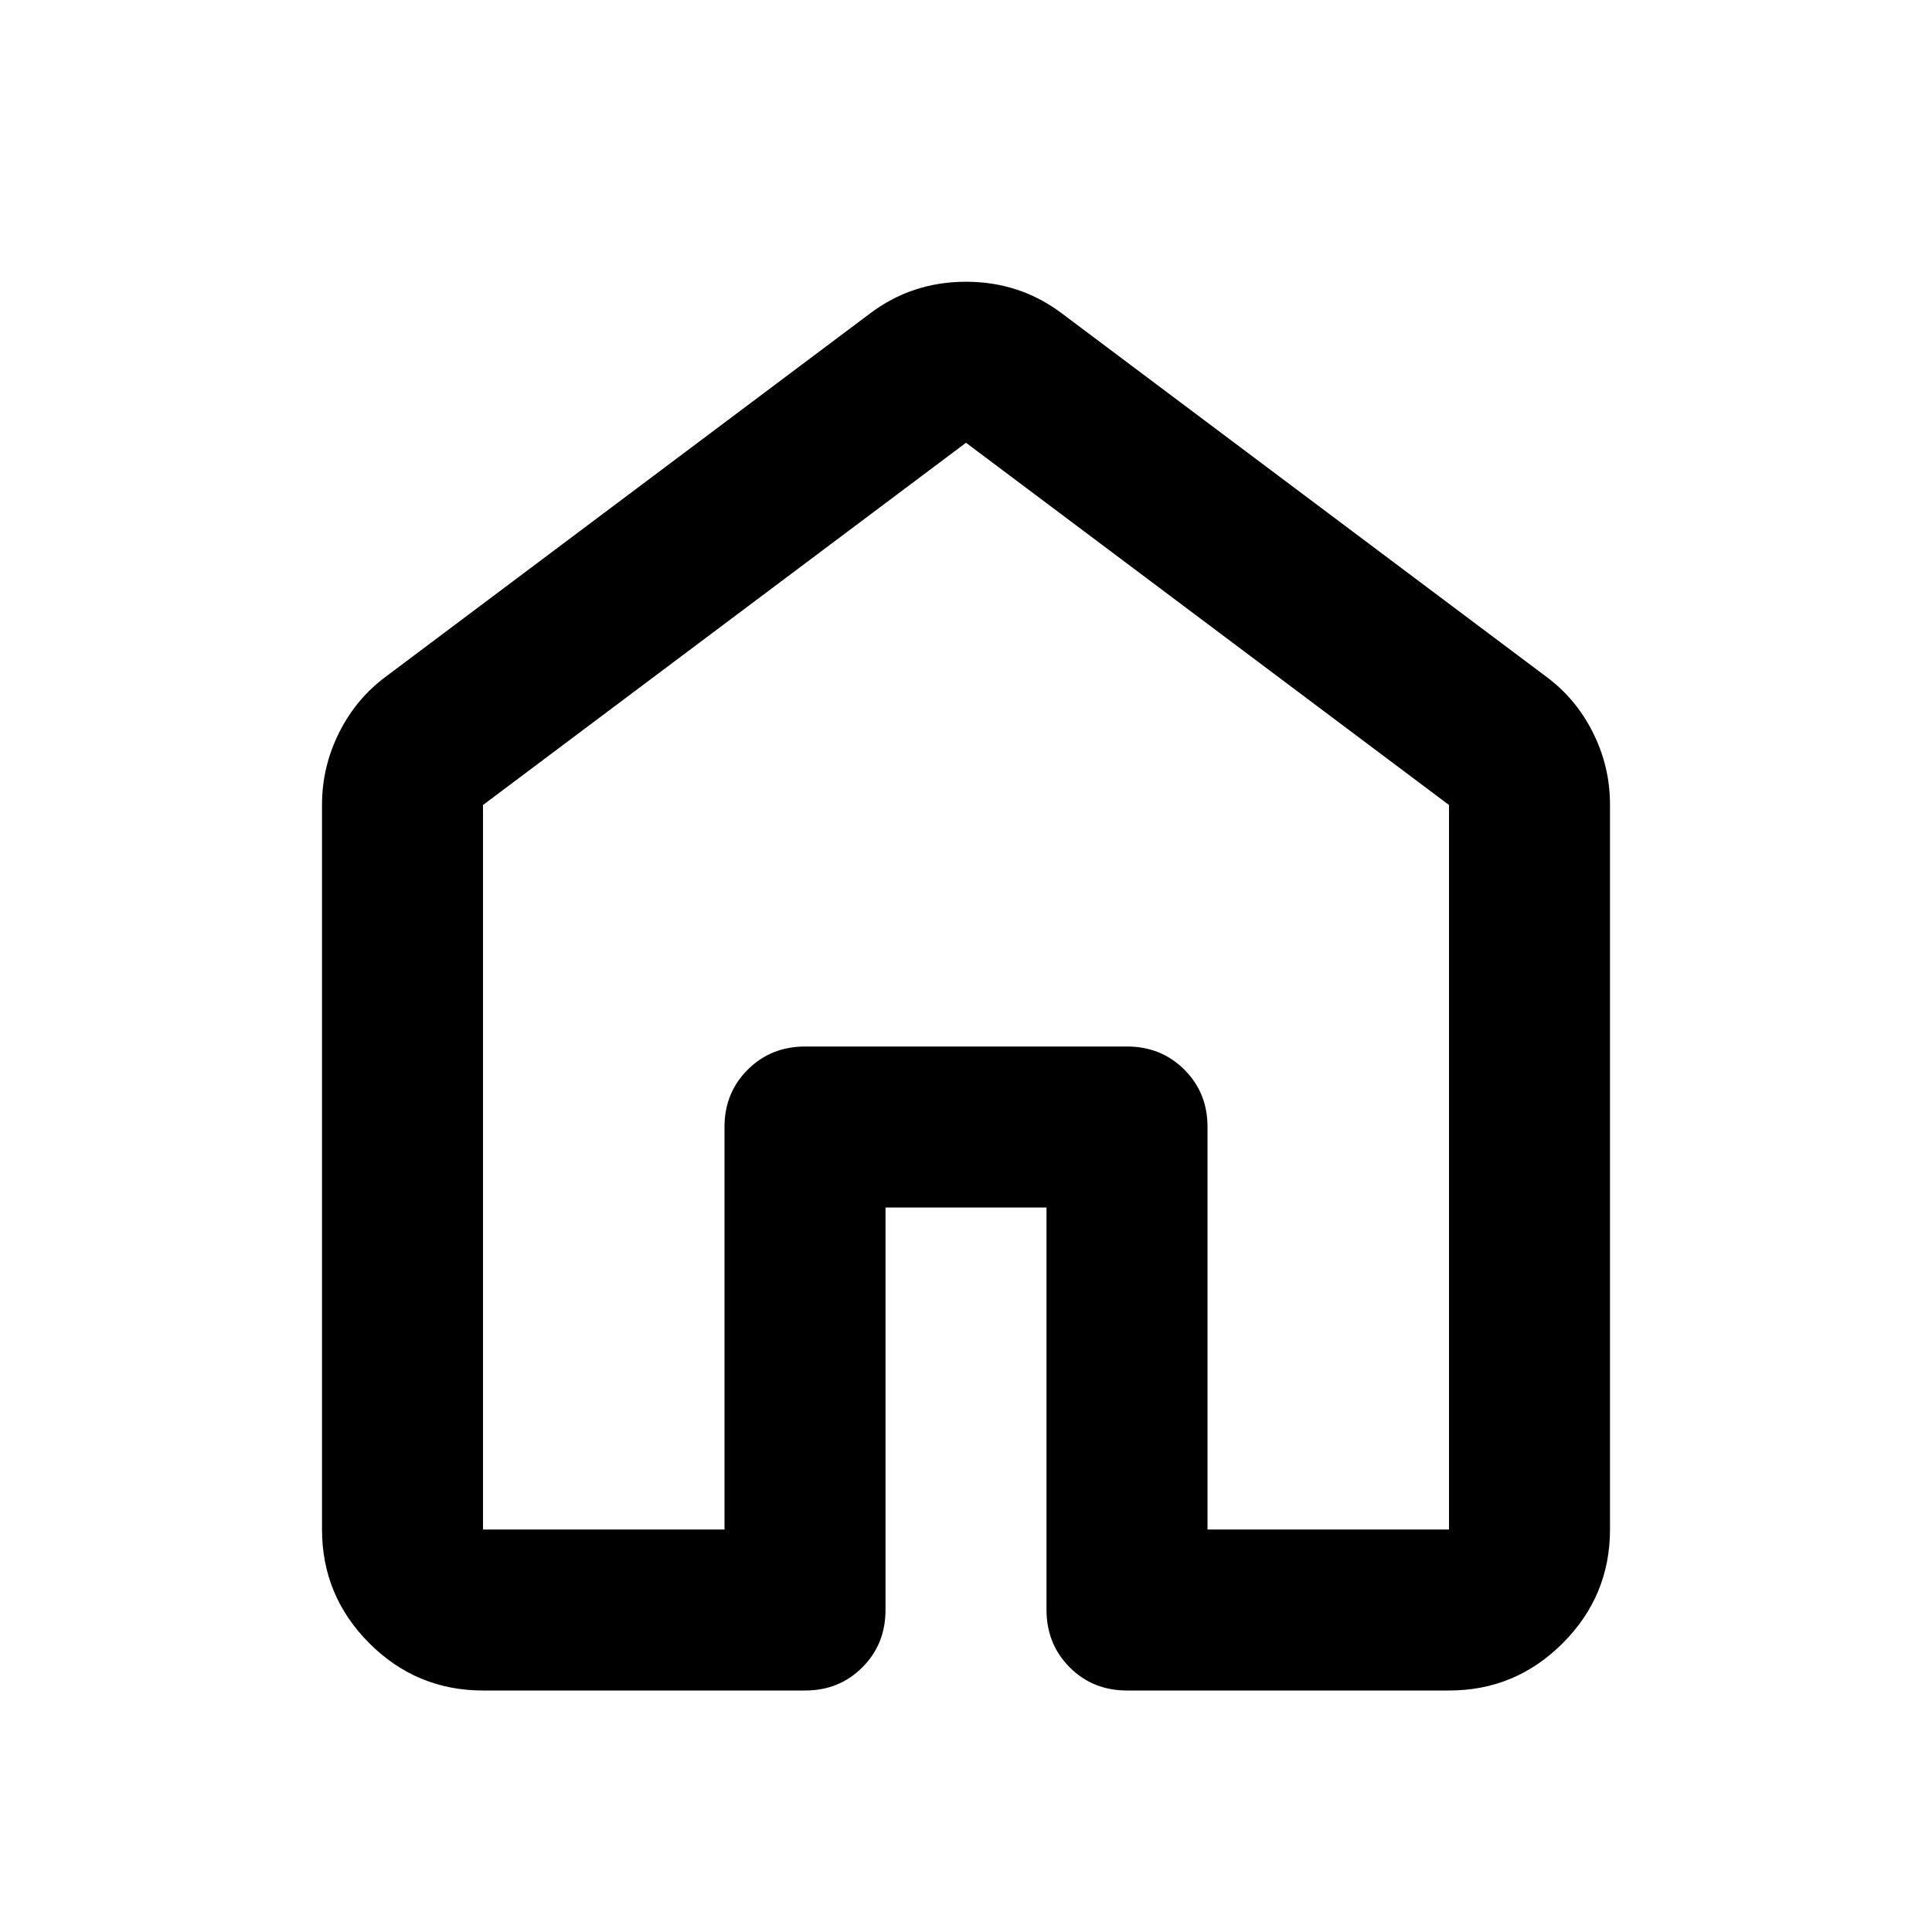
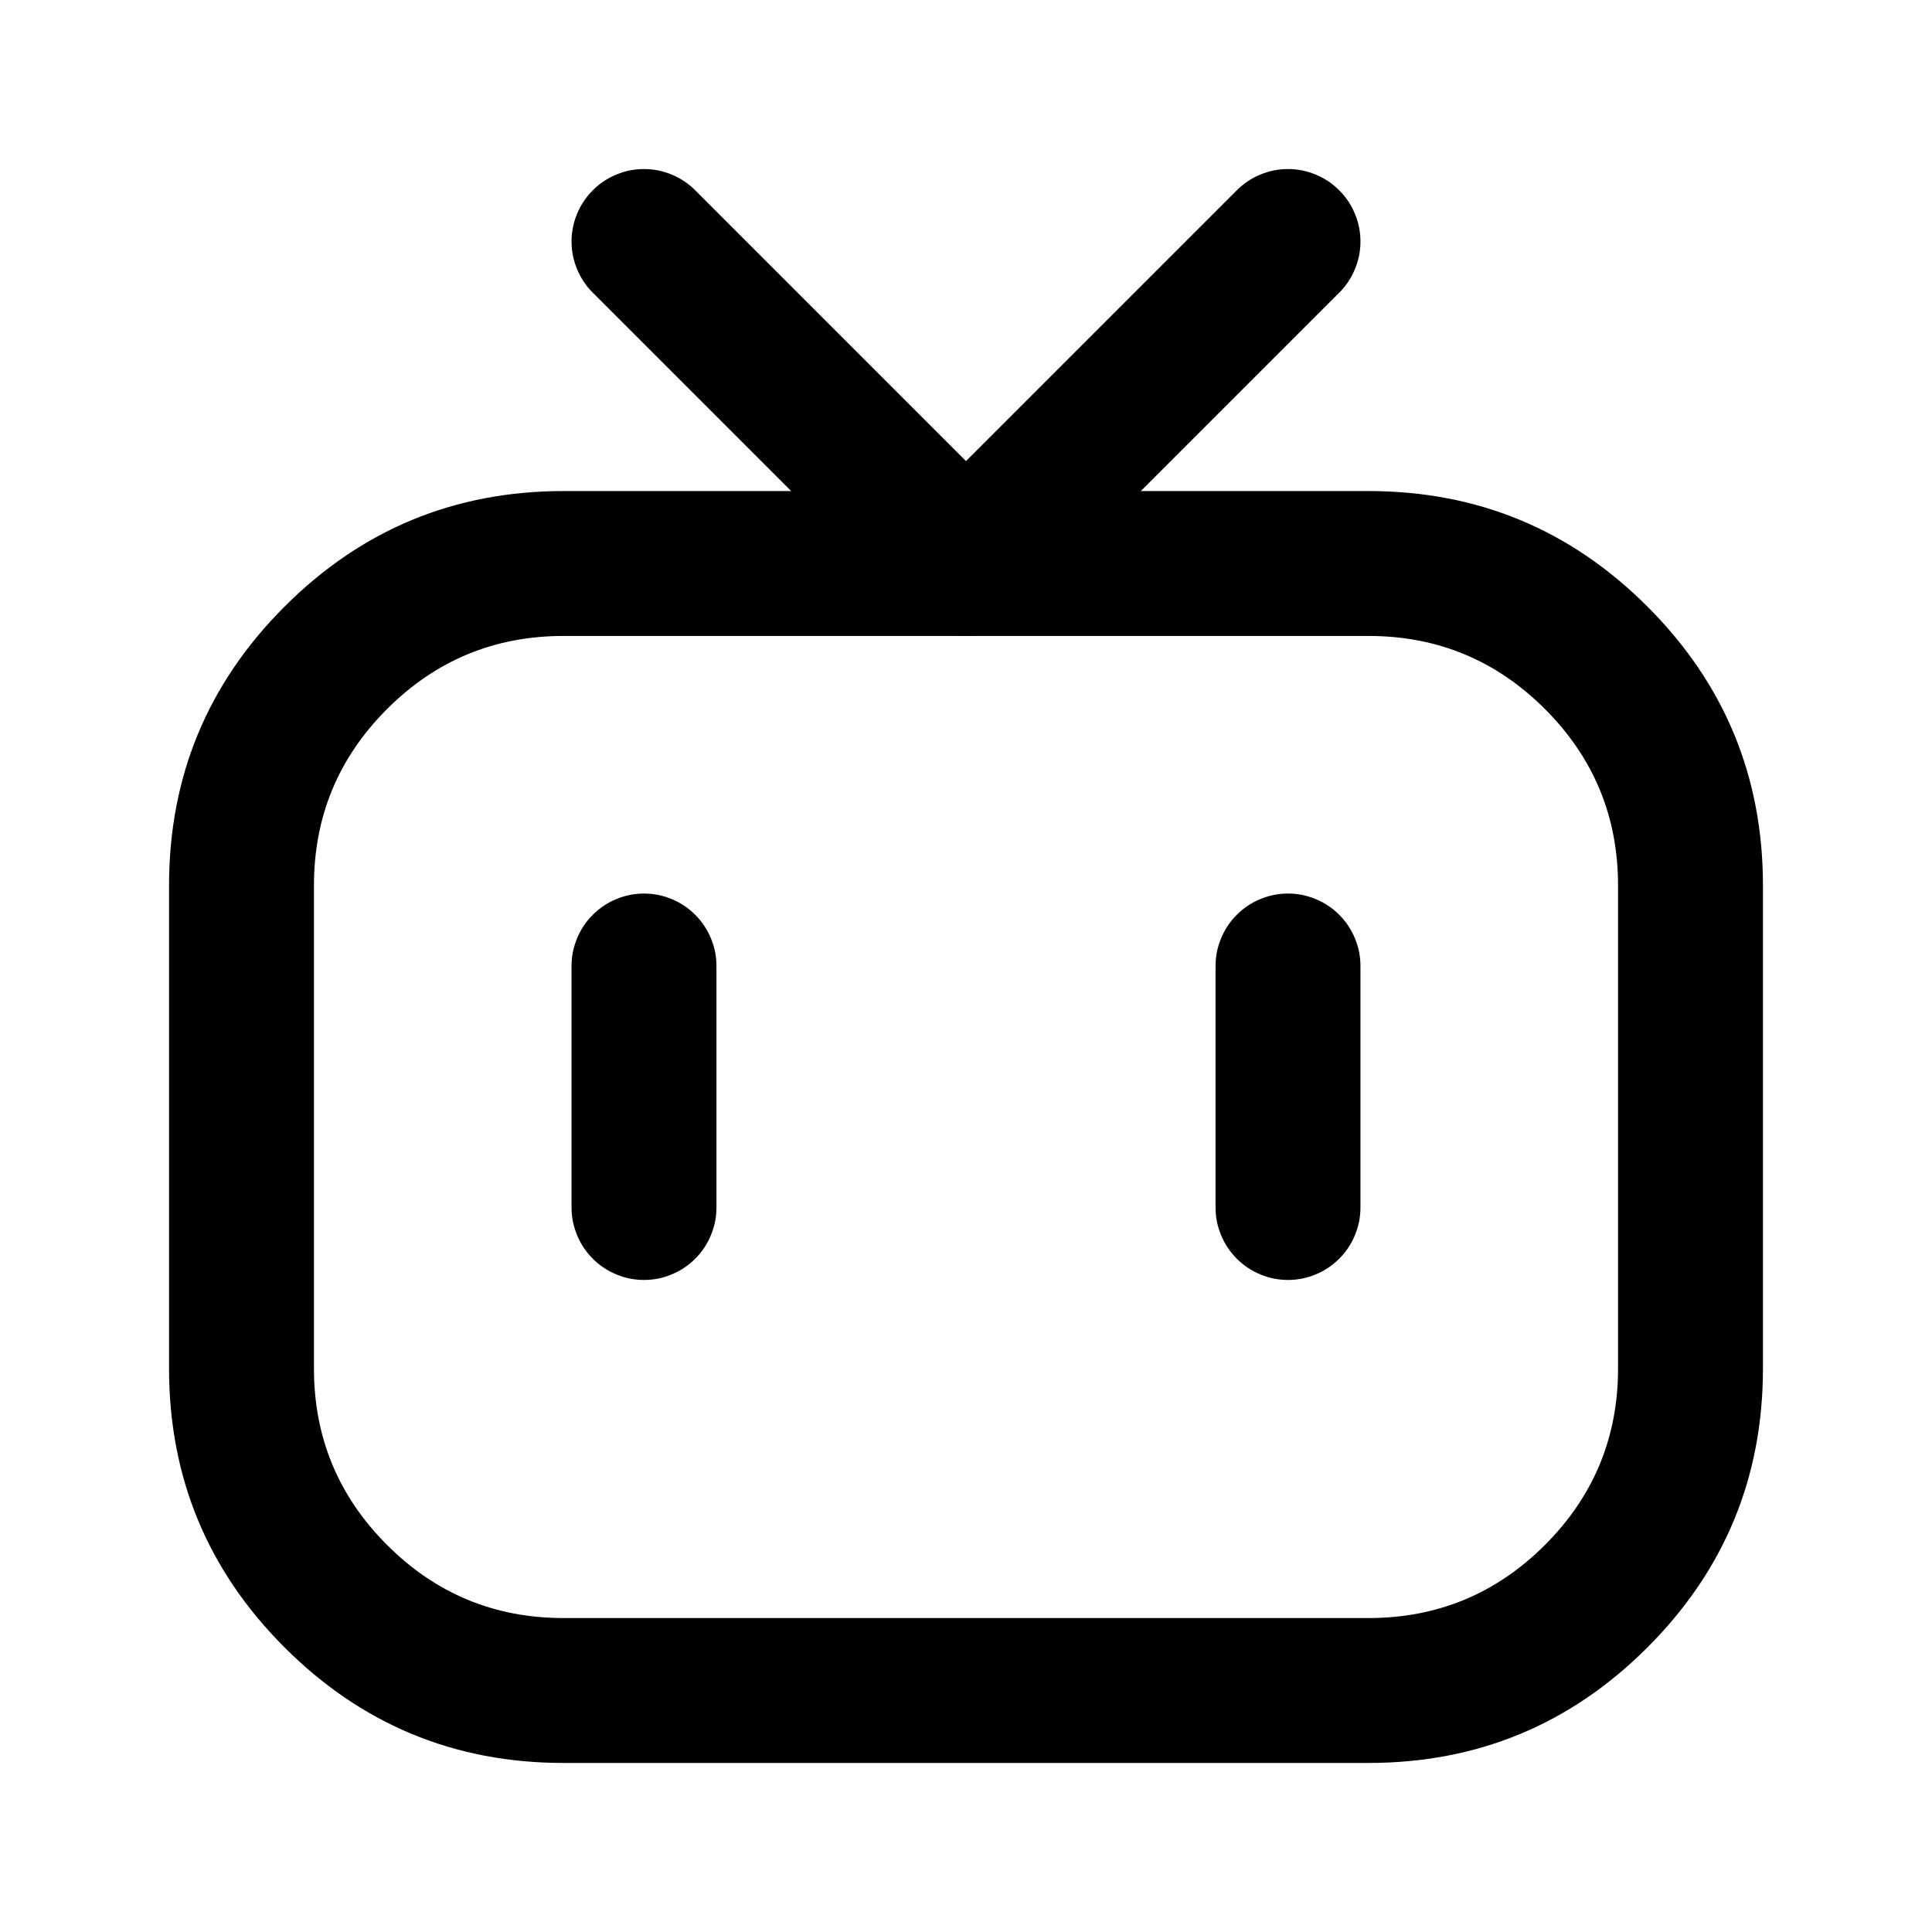
- <svg xmlns="http://www.w3.org/2000/svg" width="1em" height="1em" viewBox="0 0 24 24">
-   <path fill="currentColor" d="M6 19h3v-5q0-.425.288-.712T10 13h4q.425 0 .713.288T15 14v5h3v-9l-6-4.5L6 10zm-2 0v-9q0-.475.213-.9t.587-.7l6-4.5q.525-.4 1.2-.4t1.2.4l6 4.5q.375.275.588.7T20 10v9q0 .825-.588 1.413T18 21h-4q-.425 0-.712-.288T13 20v-5h-2v5q0 .425-.288.713T10 21H6q-.825 0-1.412-.587T4 19m8-6.75" />
+ <svg xmlns="http://www.w3.org/2000/svg" viewBox="0 0 24 24">
+   <path d="M8.636 2.364L12.636 6.364L12 7L11.364 6.364L15.364 2.364Q15.426 2.301 15.5 2.252Q15.574 2.202 15.656 2.169Q15.737 2.135 15.824 2.117Q15.911 2.1 16 2.1Q16.089 2.1 16.176 2.117Q16.263 2.135 16.344 2.169Q16.426 2.202 16.5 2.252Q16.574 2.301 16.636 2.364Q16.699 2.426 16.748 2.5Q16.798 2.574 16.831 2.656Q16.865 2.737 16.883 2.824Q16.9 2.911 16.9 3Q16.9 3.089 16.883 3.176Q16.865 3.263 16.831 3.344Q16.798 3.426 16.748 3.5Q16.699 3.574 16.636 3.636L12.636 7.636Q12.574 7.699 12.5 7.748Q12.426 7.798 12.344 7.831Q12.263 7.865 12.176 7.883Q12.089 7.9 12 7.9Q11.911 7.9 11.824 7.883Q11.737 7.865 11.656 7.831Q11.574 7.798 11.5 7.748Q11.426 7.699 11.364 7.636L7.364 3.636Q7.301 3.574 7.252 3.5Q7.202 3.426 7.169 3.344Q7.135 3.263 7.117 3.176Q7.1 3.089 7.1 3Q7.1 2.911 7.117 2.824Q7.135 2.737 7.169 2.656Q7.202 2.574 7.252 2.5Q7.301 2.426 7.364 2.364Q7.426 2.301 7.5 2.252Q7.574 2.202 7.656 2.169Q7.737 2.135 7.824 2.117Q7.911 2.1 8 2.1Q8.089 2.1 8.176 2.117Q8.263 2.135 8.344 2.169Q8.426 2.202 8.5 2.252Q8.574 2.301 8.636 2.364Z" fill="currentColor" />
+   <path d="M2.1 17L2.1 11Q2.1 8.97 3.535 7.535Q4.97 6.1 7 6.1L17 6.1Q19.03 6.1 20.465 7.535Q21.9 8.97 21.9 11L21.9 17Q21.9 19.03 20.465 20.465Q19.03 21.9 17 21.9L7 21.9Q4.97 21.9 3.535 20.465Q2.1 19.03 2.1 17ZM3.9 17Q3.9 18.284 4.808 19.192Q5.716 20.1 7 20.1L17 20.1Q18.284 20.1 19.192 19.192Q20.1 18.284 20.1 17L20.1 11Q20.1 9.716 19.192 8.808Q18.284 7.9 17 7.9L7 7.9Q5.716 7.9 4.808 8.808Q3.9 9.716 3.9 11L3.9 17Z" fill="currentColor" />
+   <path d="M8.9 12L8.9 15Q8.9 15.089 8.883 15.176Q8.865 15.263 8.831 15.344Q8.798 15.426 8.748 15.5Q8.699 15.574 8.636 15.636Q8.574 15.699 8.5 15.748Q8.426 15.798 8.344 15.831Q8.263 15.865 8.176 15.883Q8.089 15.9 8 15.9Q7.911 15.9 7.824 15.883Q7.737 15.865 7.656 15.831Q7.574 15.798 7.5 15.748Q7.426 15.699 7.364 15.636Q7.301 15.574 7.252 15.5Q7.202 15.426 7.169 15.344Q7.135 15.263 7.117 15.176Q7.1 15.089 7.1 15L7.1 12Q7.1 11.911 7.117 11.824Q7.135 11.737 7.169 11.656Q7.202 11.574 7.252 11.5Q7.301 11.426 7.364 11.364Q7.426 11.301 7.5 11.252Q7.574 11.202 7.656 11.169Q7.737 11.135 7.824 11.117Q7.911 11.1 8 11.1Q8.089 11.1 8.176 11.117Q8.263 11.135 8.344 11.169Q8.426 11.202 8.5 11.252Q8.574 11.301 8.636 11.364Q8.699 11.426 8.748 11.5Q8.798 11.574 8.831 11.656Q8.865 11.737 8.883 11.824Q8.9 11.911 8.9 12ZM16.9 12L16.9 15Q16.9 15.089 16.883 15.176Q16.865 15.263 16.831 15.344Q16.798 15.426 16.748 15.5Q16.699 15.574 16.636 15.636Q16.574 15.699 16.5 15.748Q16.426 15.798 16.344 15.831Q16.263 15.865 16.176 15.883Q16.089 15.9 16 15.9Q15.911 15.9 15.824 15.883Q15.737 15.865 15.656 15.831Q15.574 15.798 15.5 15.748Q15.426 15.699 15.364 15.636Q15.301 15.574 15.252 15.5Q15.202 15.426 15.169 15.344Q15.135 15.263 15.117 15.176Q15.1 15.089 15.1 15L15.1 12Q15.1 11.911 15.117 11.824Q15.135 11.737 15.169 11.656Q15.202 11.574 15.252 11.5Q15.301 11.426 15.364 11.364Q15.426 11.301 15.5 11.252Q15.574 11.202 15.656 11.169Q15.737 11.135 15.824 11.117Q15.911 11.1 16 11.1Q16.089 11.1 16.176 11.117Q16.263 11.135 16.344 11.169Q16.426 11.202 16.5 11.252Q16.574 11.301 16.636 11.364Q16.699 11.426 16.748 11.5Q16.798 11.574 16.831 11.656Q16.865 11.737 16.883 11.824Q16.9 11.911 16.9 12Z" fill="currentColor" />
</svg>
